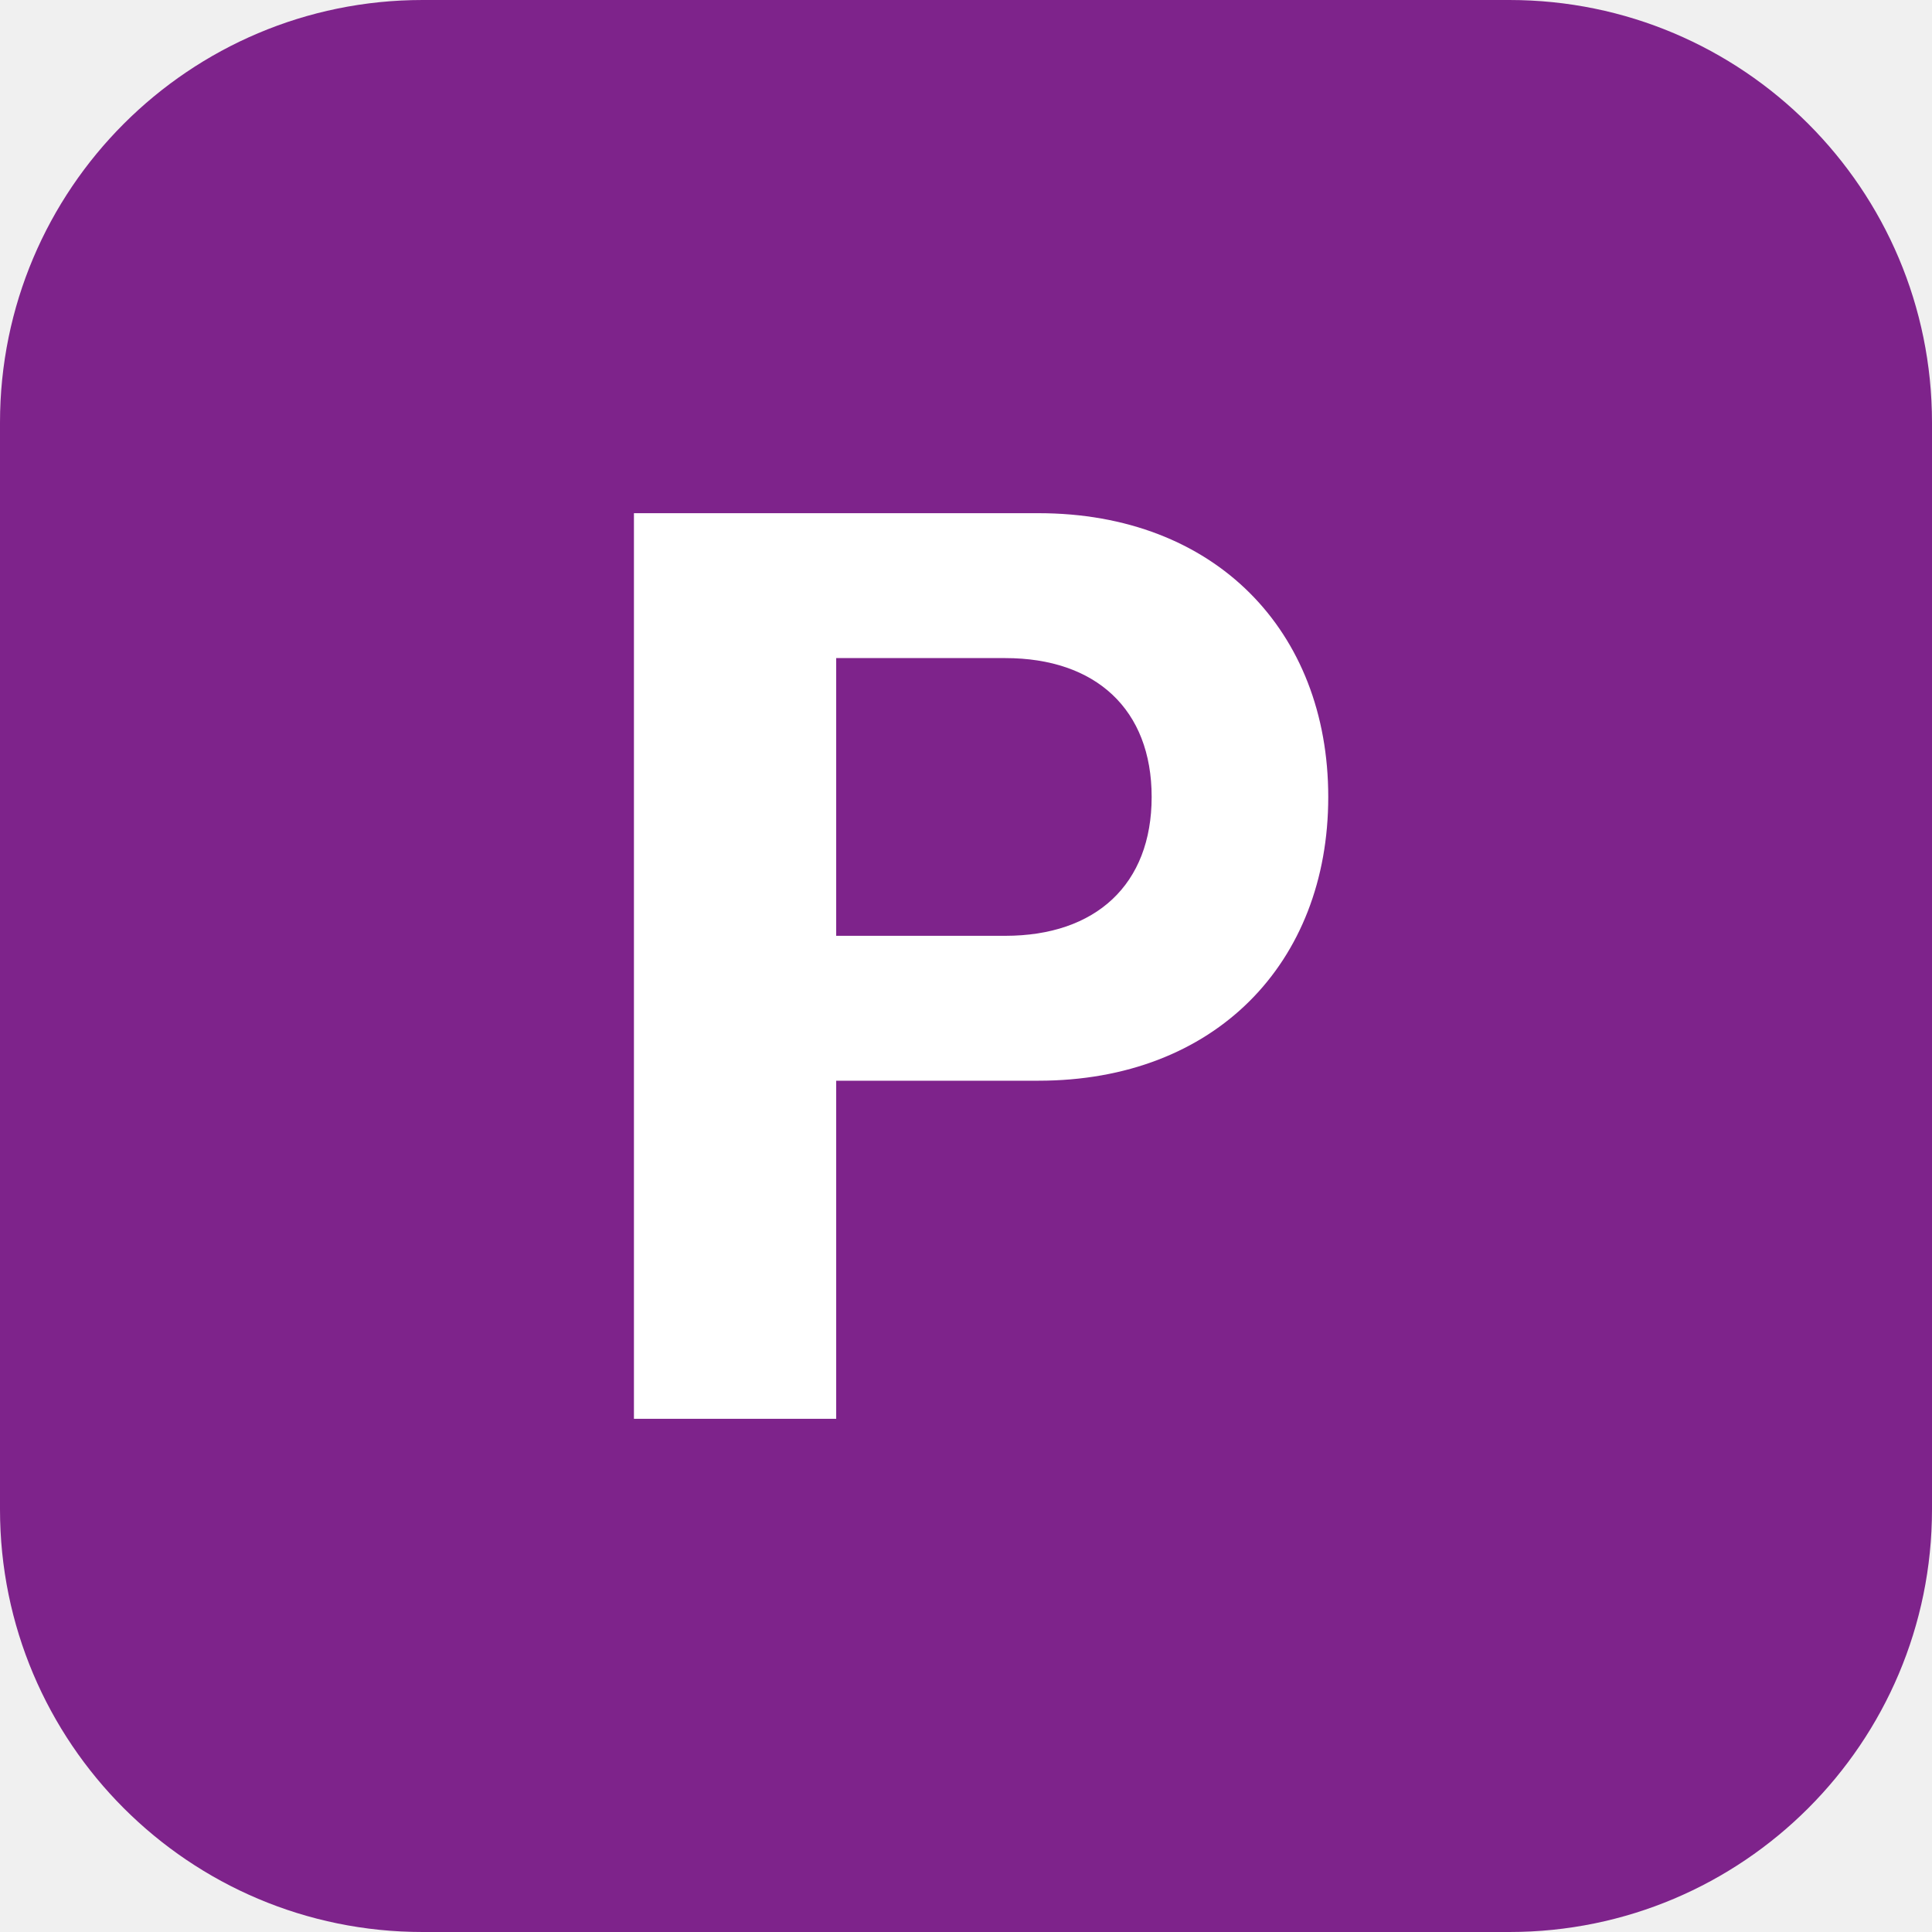
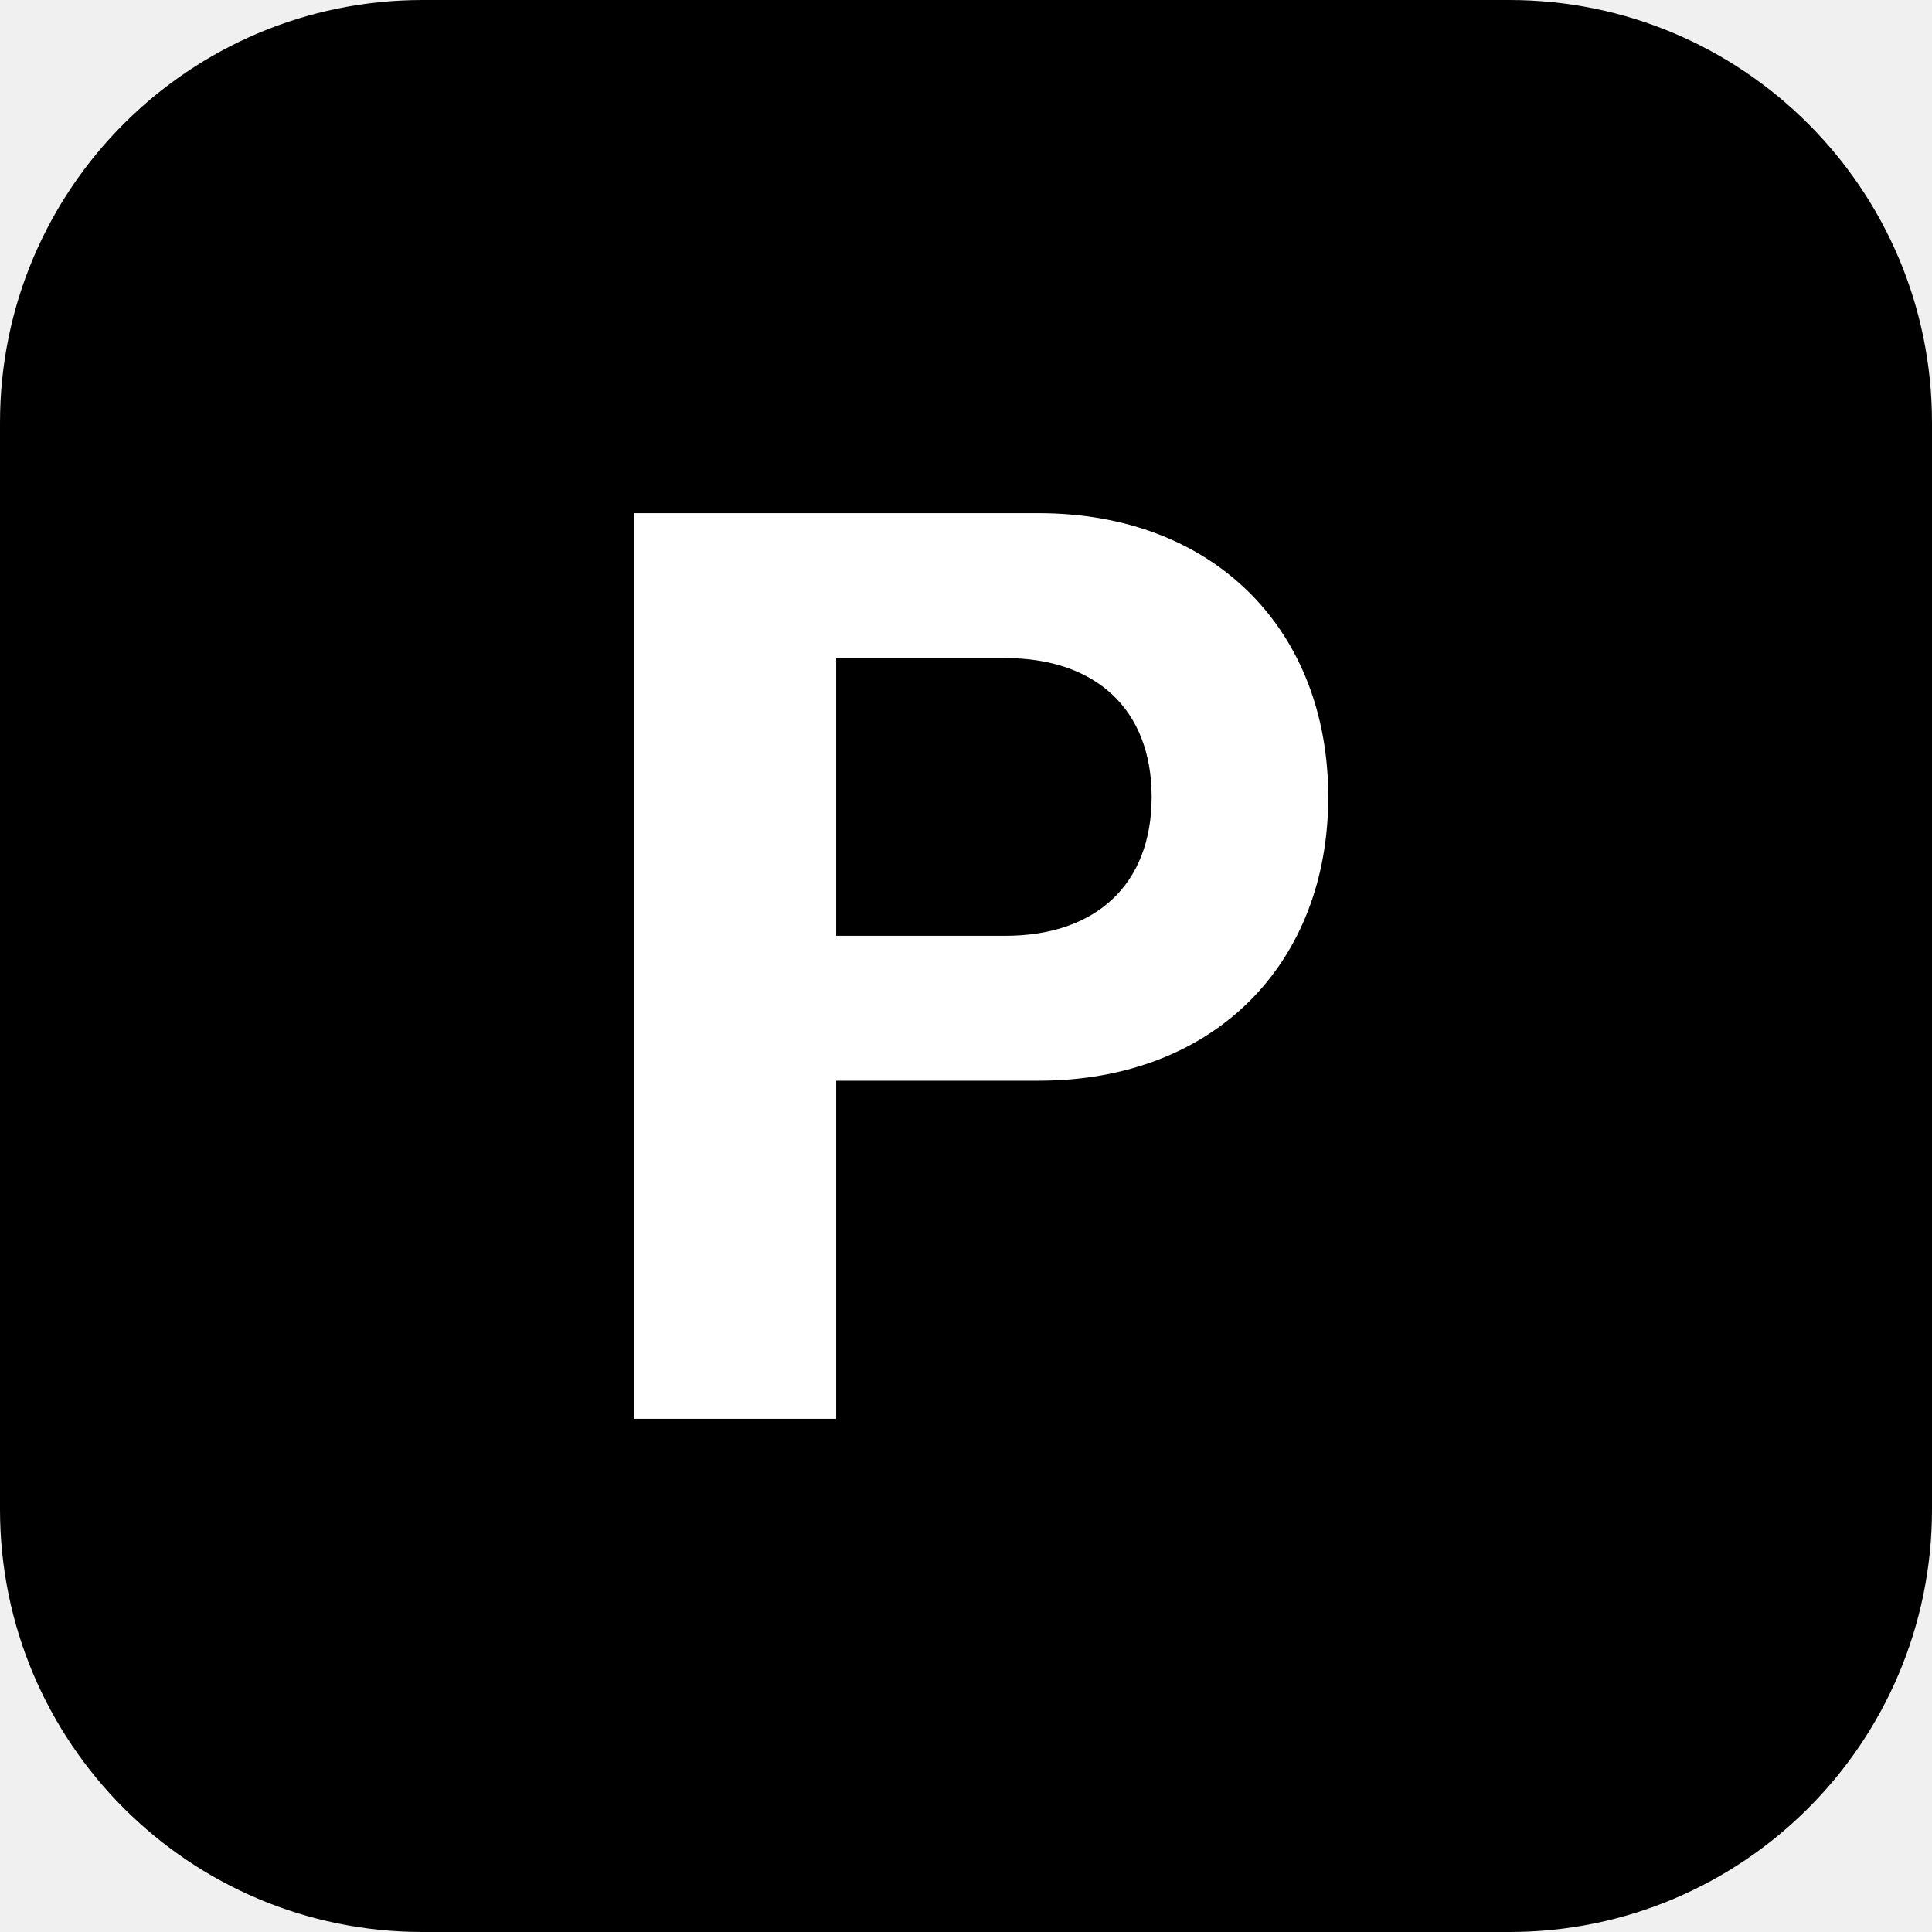
<svg xmlns="http://www.w3.org/2000/svg" viewBox="0 0 64 64">
-   <rect width="64" height="64" rx="14" fill="#7e238b" />
+   <rect width="64" height="64" rx="14" fill="#000000" />
  <path d="M21 17h13.4c5.85 0 9.6 3.9 9.6 9.4 0 5.5-3.75 9.4-9.6 9.4h-6.7V47H21V17zm12.3 14c3 0 4.85-1.7 4.85-4.6S36.3 21.8 33.3 21.8h-5.6v9.2h5.6z" fill="#ffffff" />
</svg>
